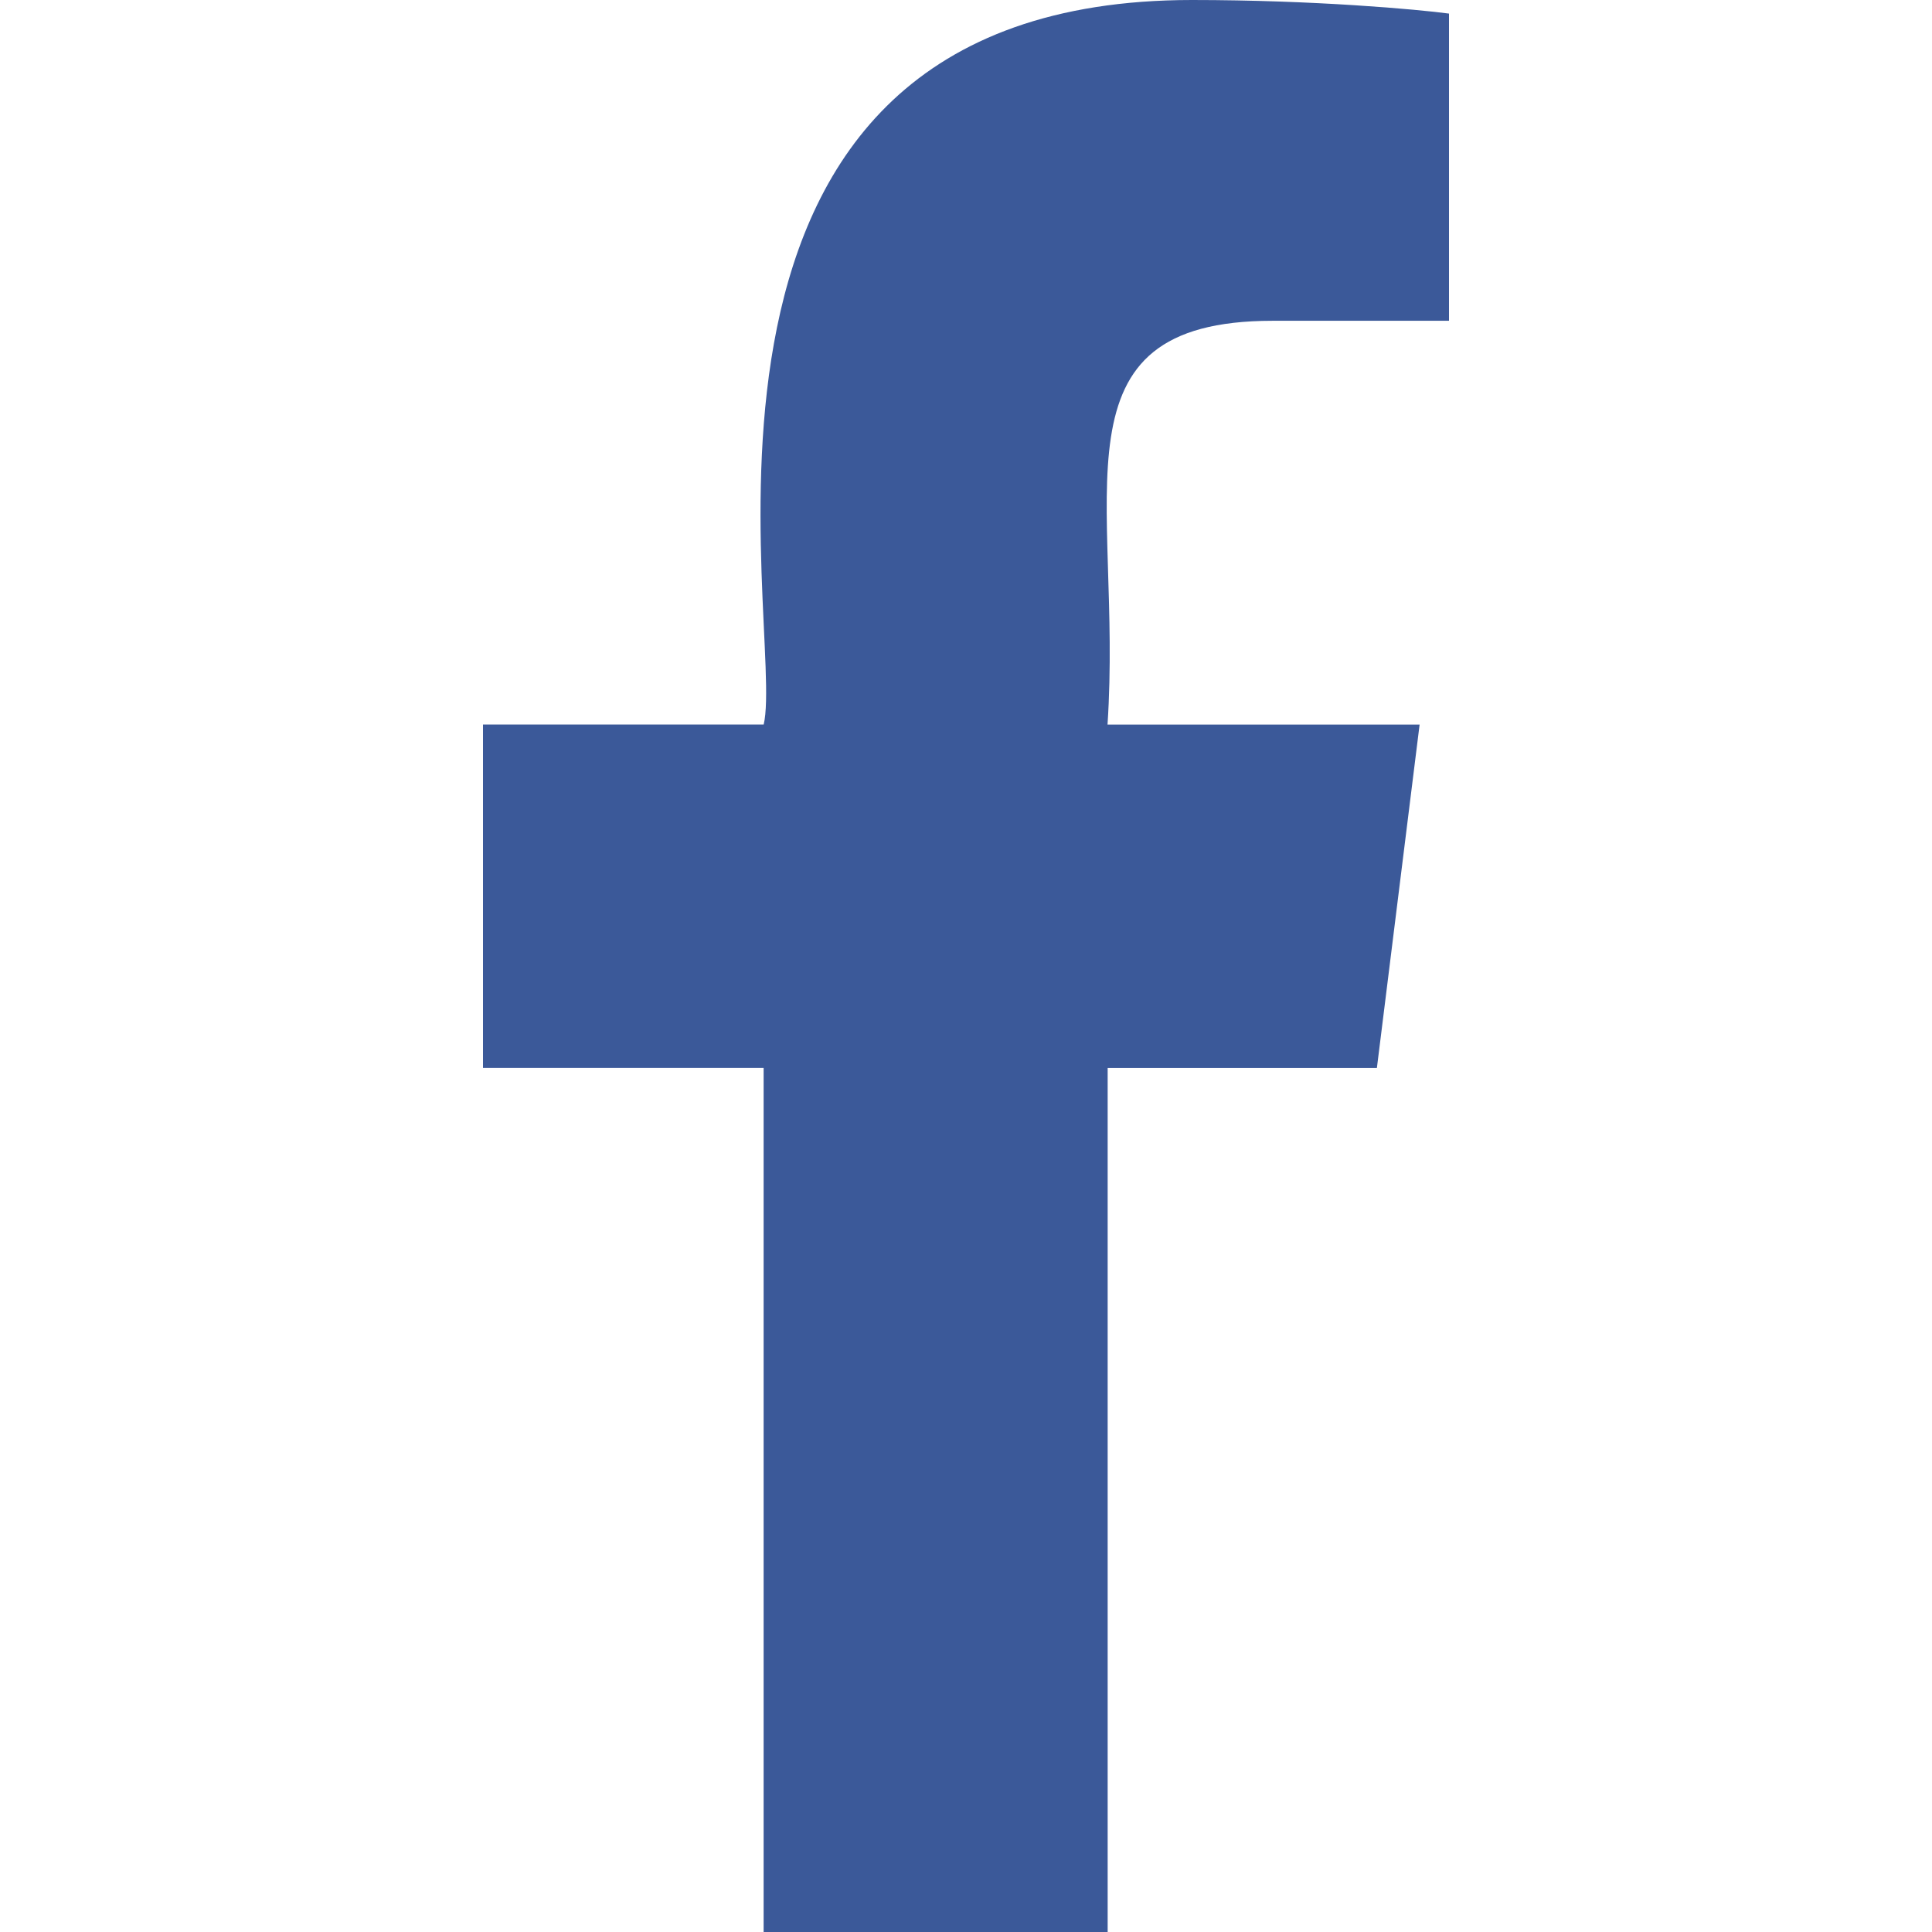
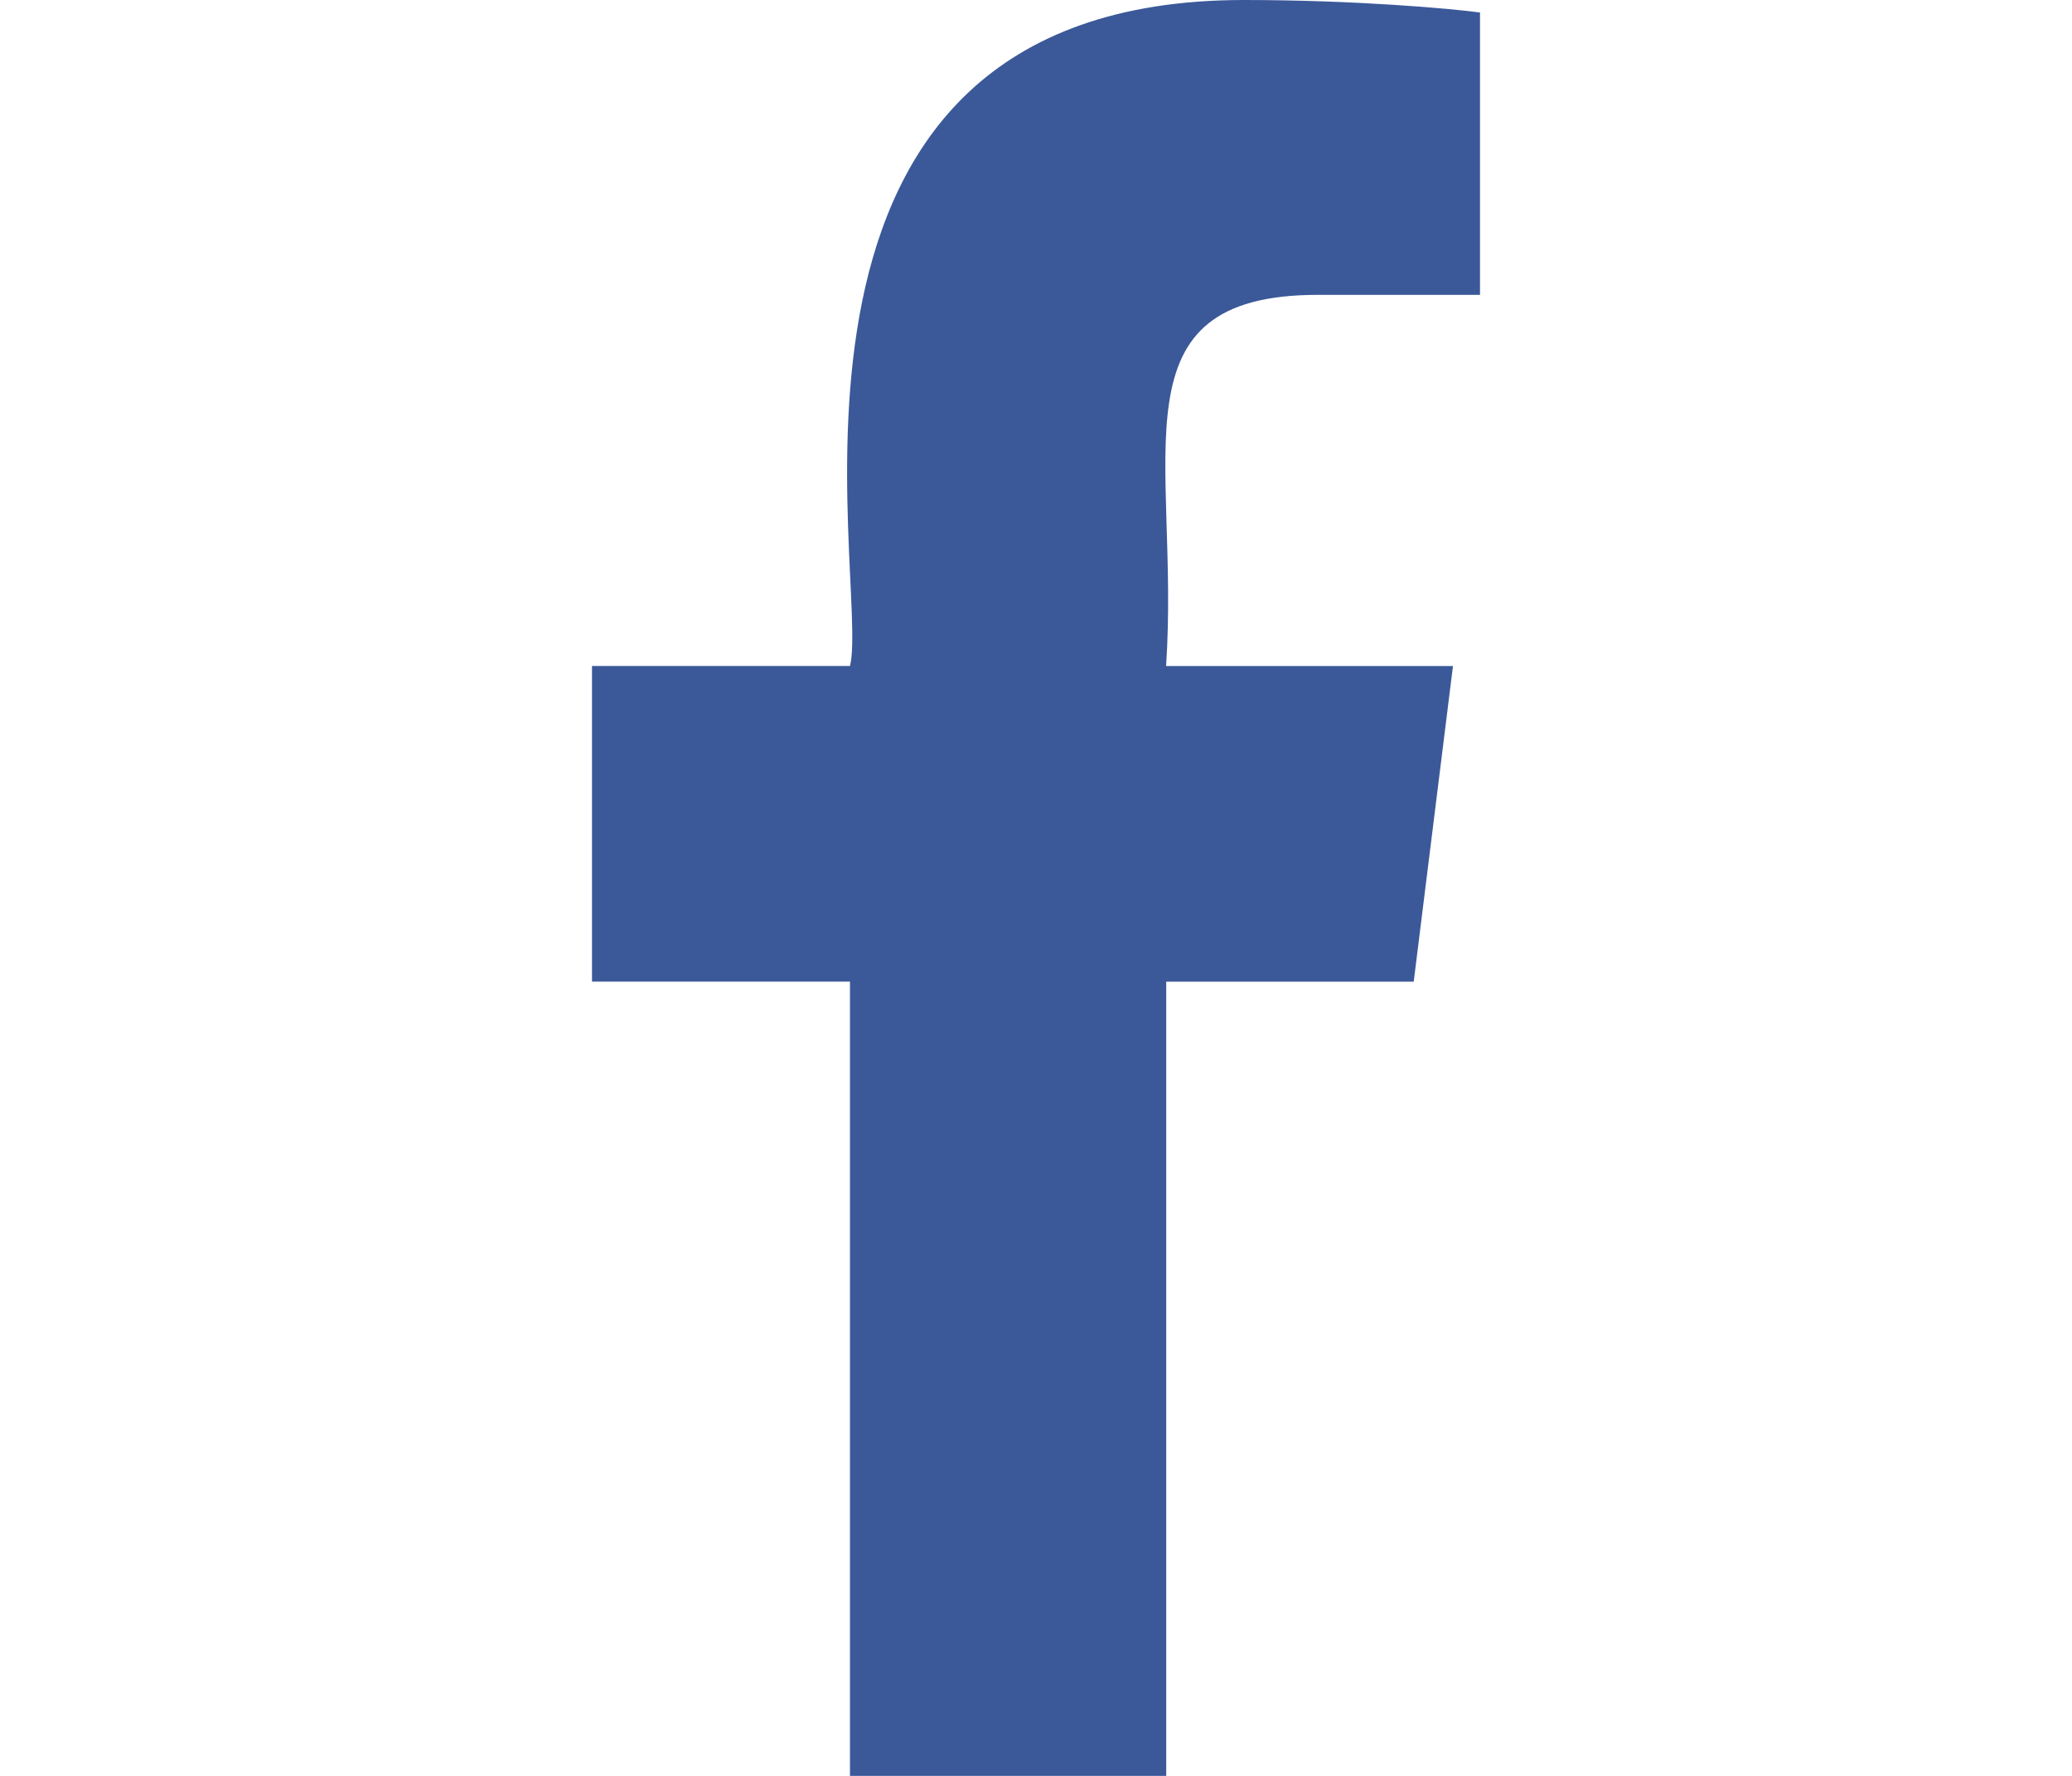
- <svg xmlns="http://www.w3.org/2000/svg" width="14" height="14" viewBox="0 0 14 28" fill="none">
+ <svg xmlns="http://www.w3.org/2000/svg" width="14" height="12" viewBox="0 0 14 28" fill="none">
  <path d="M11.444 4.649H14V0.197C13.559 0.137 12.043 0 10.276 0C2.19 0 4.39 9.158 4.068 10.5H0V15.477H4.067V28H9.053V15.478H12.955L13.574 10.501H9.051C9.271 7.207 8.164 4.649 11.444 4.649Z" fill="#3B5999" />
</svg>
